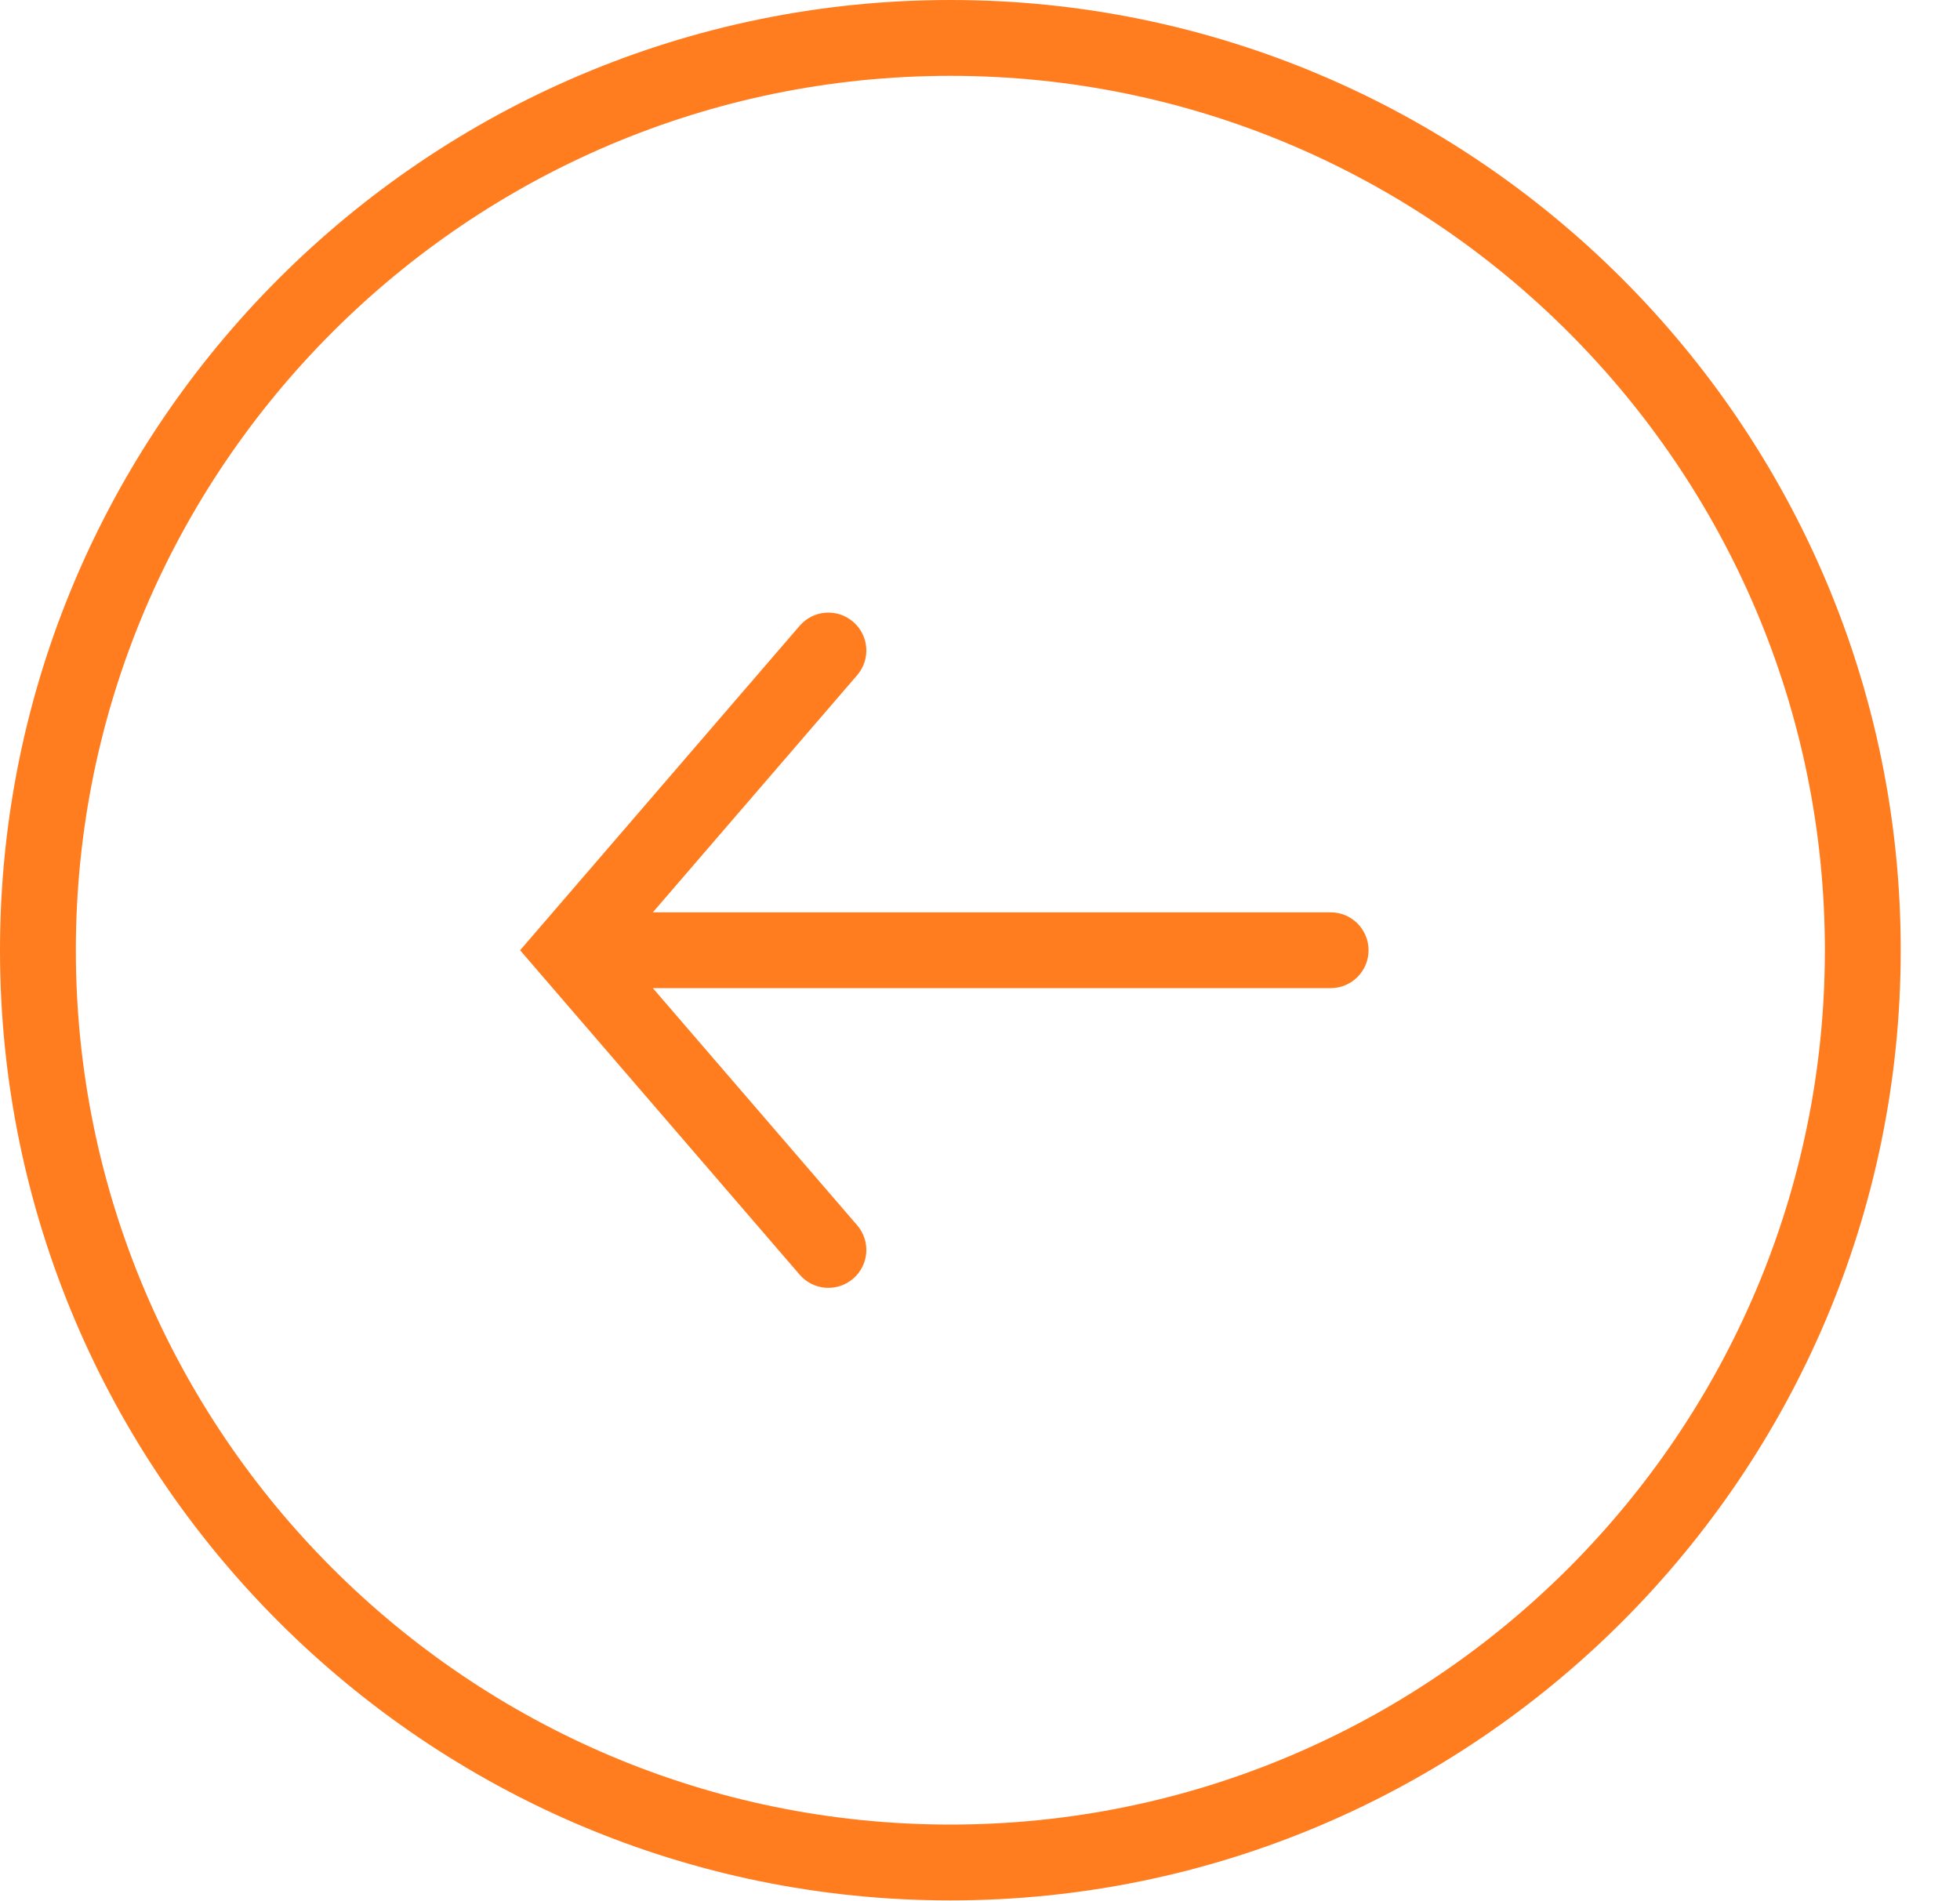
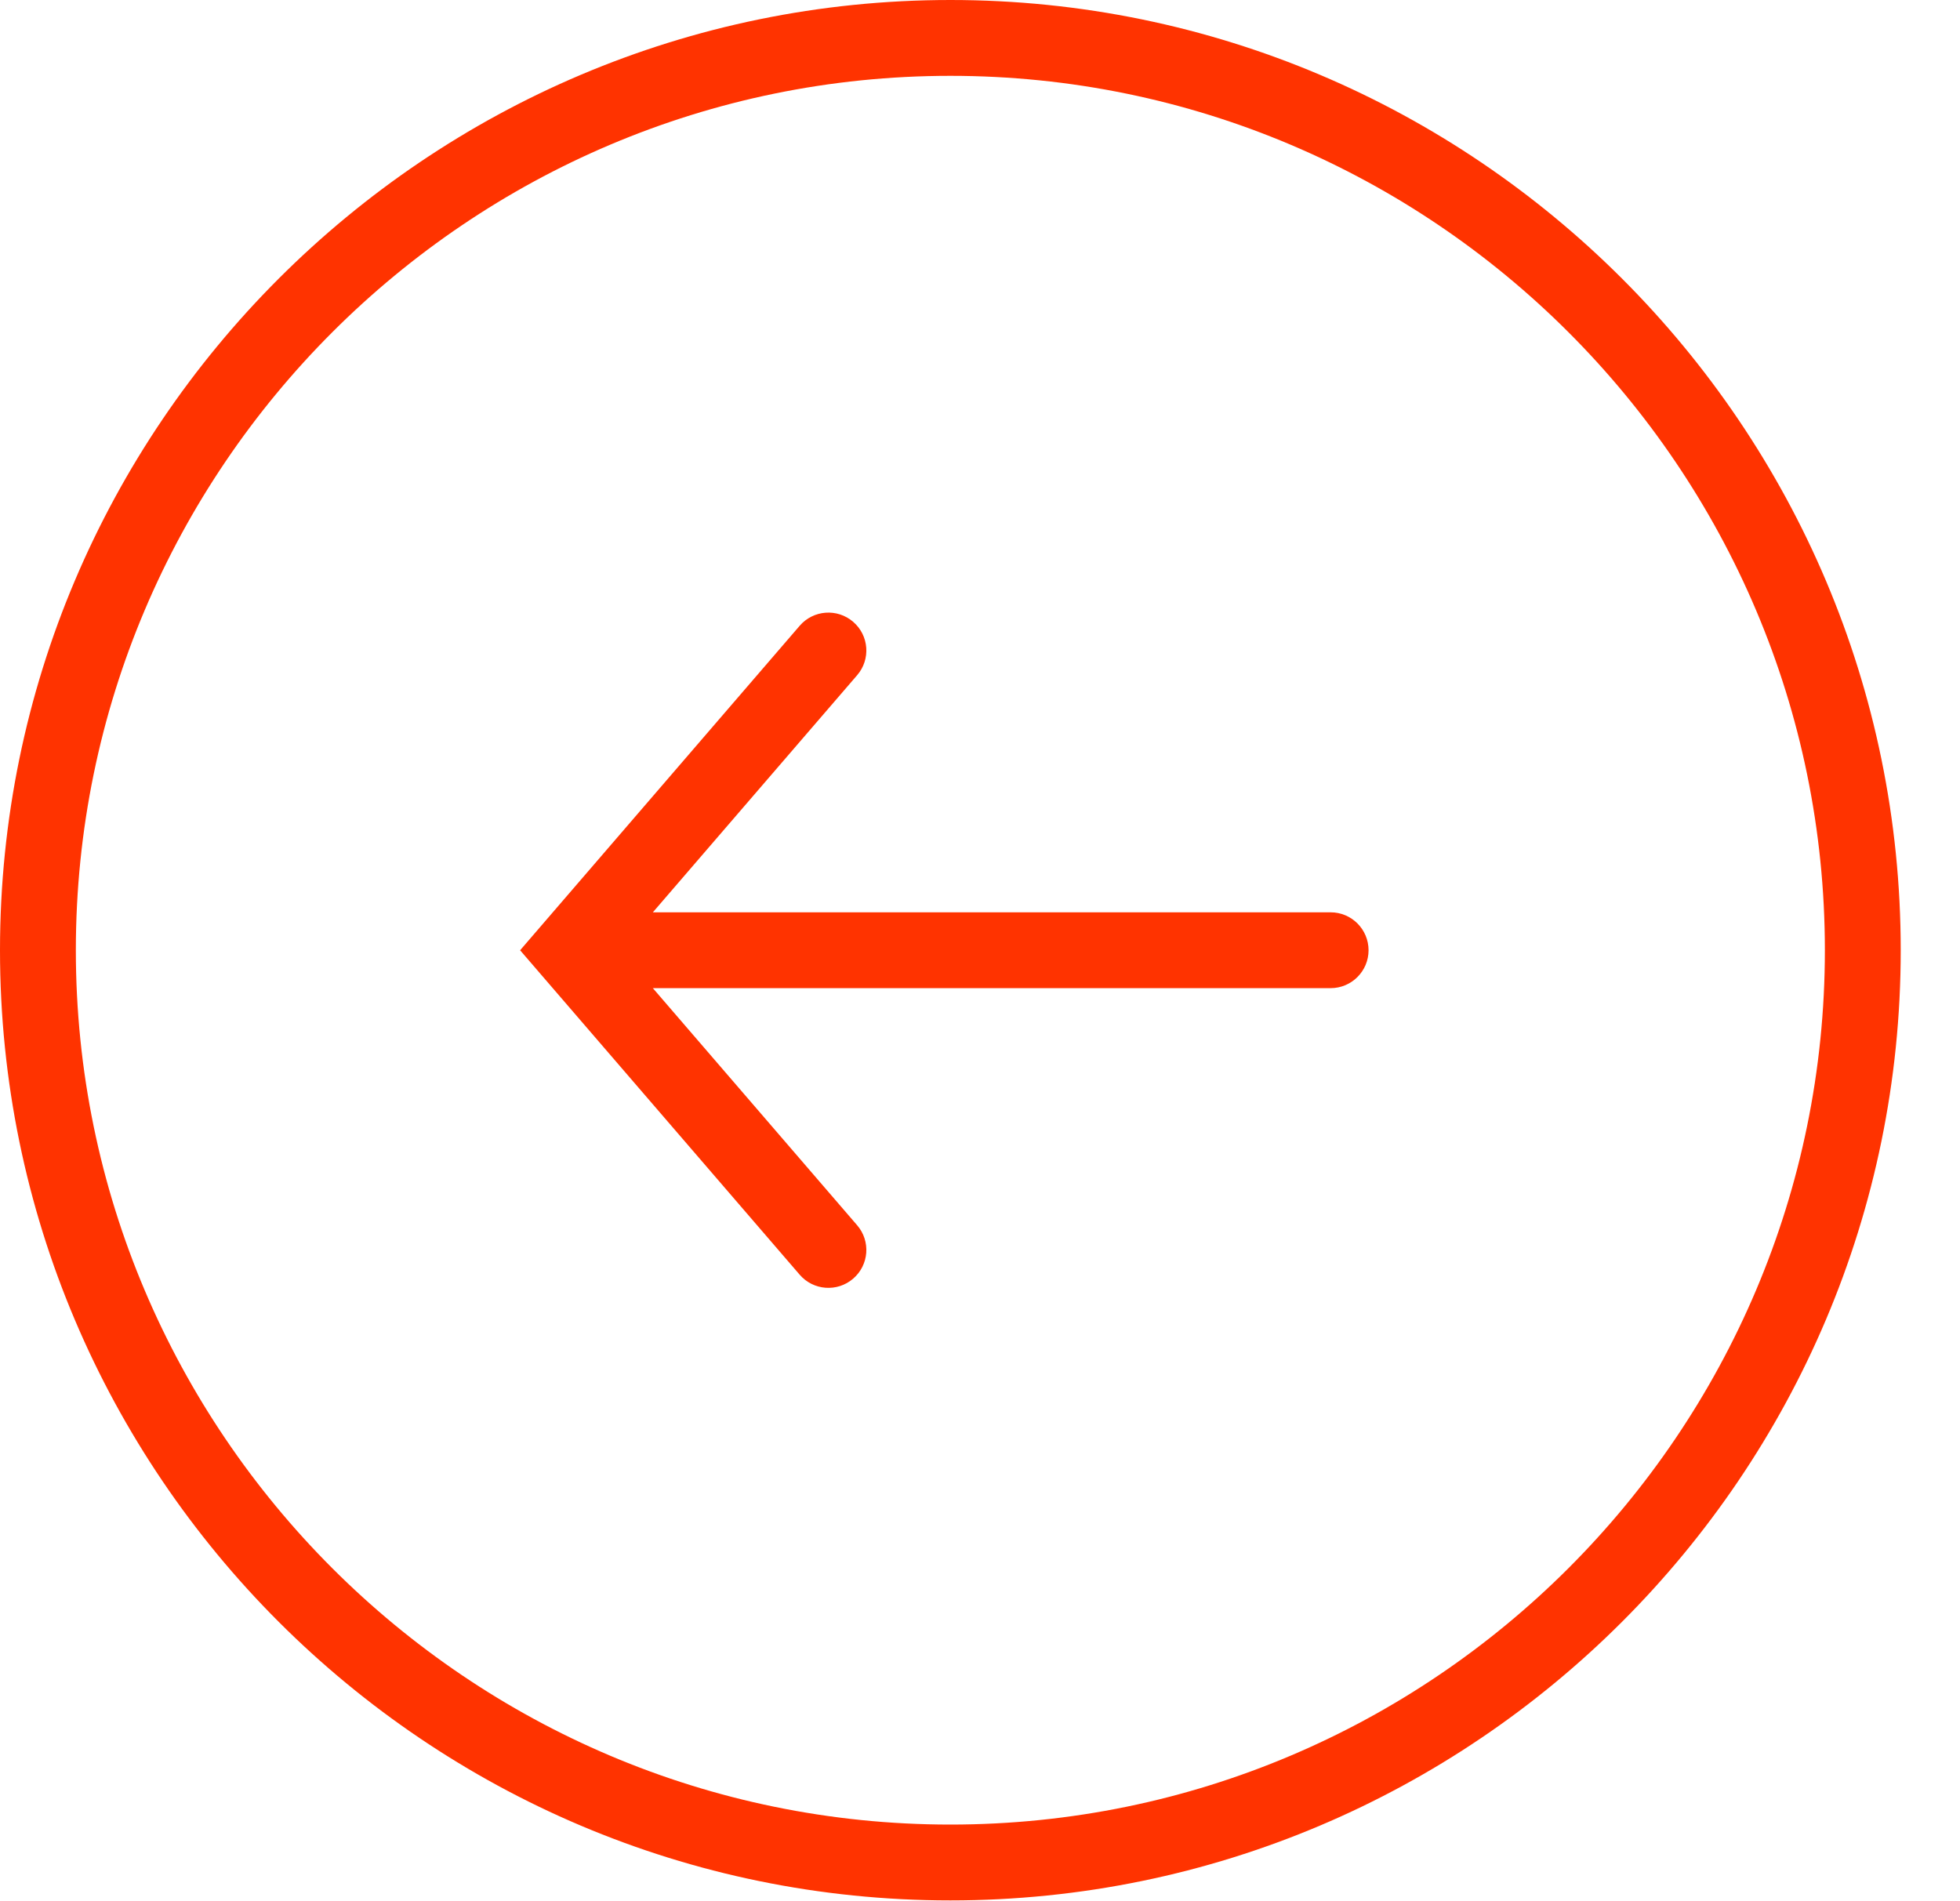
<svg xmlns="http://www.w3.org/2000/svg" width="33" height="32" viewBox="0 0 33 32" fill="none">
-   <path d="M32.002 16C32.002 7.177 24.824 -3.13762e-07 16.001 -6.99417e-07C7.178 0.001 0 7.178 0 16.001C0 24.823 7.178 32 16.001 32C24.824 32 32.002 24.823 32.002 16ZM1.277 16.001C1.277 7.883 7.882 1.277 16.001 1.277C24.12 1.277 30.725 7.881 30.725 16C30.725 24.119 24.12 30.723 16.001 30.723C7.882 30.723 1.277 24.119 1.277 16.001ZM14.431 20.631L10.992 16.639L22.403 16.639C22.756 16.639 23.042 16.353 23.042 16.001C23.042 15.648 22.756 15.362 22.403 15.362L10.992 15.362L14.431 11.37C14.662 11.103 14.632 10.7 14.364 10.47C14.097 10.24 13.694 10.27 13.464 10.537L8.757 16.001L13.464 21.464C13.694 21.731 14.097 21.761 14.364 21.531C14.632 21.301 14.662 20.898 14.431 20.631Z" fill="#FF7D1F" />
+   <path d="M32.002 16C32.002 7.177 24.824 -3.13762e-07 16.001 -6.99417e-07C7.178 0.001 0 7.178 0 16.001C0 24.823 7.178 32 16.001 32C24.824 32 32.002 24.823 32.002 16ZM1.277 16.001C1.277 7.883 7.882 1.277 16.001 1.277C24.12 1.277 30.725 7.881 30.725 16C30.725 24.119 24.12 30.723 16.001 30.723C7.882 30.723 1.277 24.119 1.277 16.001ZM14.431 20.631L10.992 16.639L22.403 16.639C22.756 16.639 23.042 16.353 23.042 16.001C23.042 15.648 22.756 15.362 22.403 15.362L10.992 15.362L14.431 11.37C14.662 11.103 14.632 10.7 14.364 10.47C14.097 10.24 13.694 10.27 13.464 10.537L8.757 16.001L13.464 21.464C13.694 21.731 14.097 21.761 14.364 21.531C14.632 21.301 14.662 20.898 14.431 20.631Z" fill="#ff3300" />
</svg>
